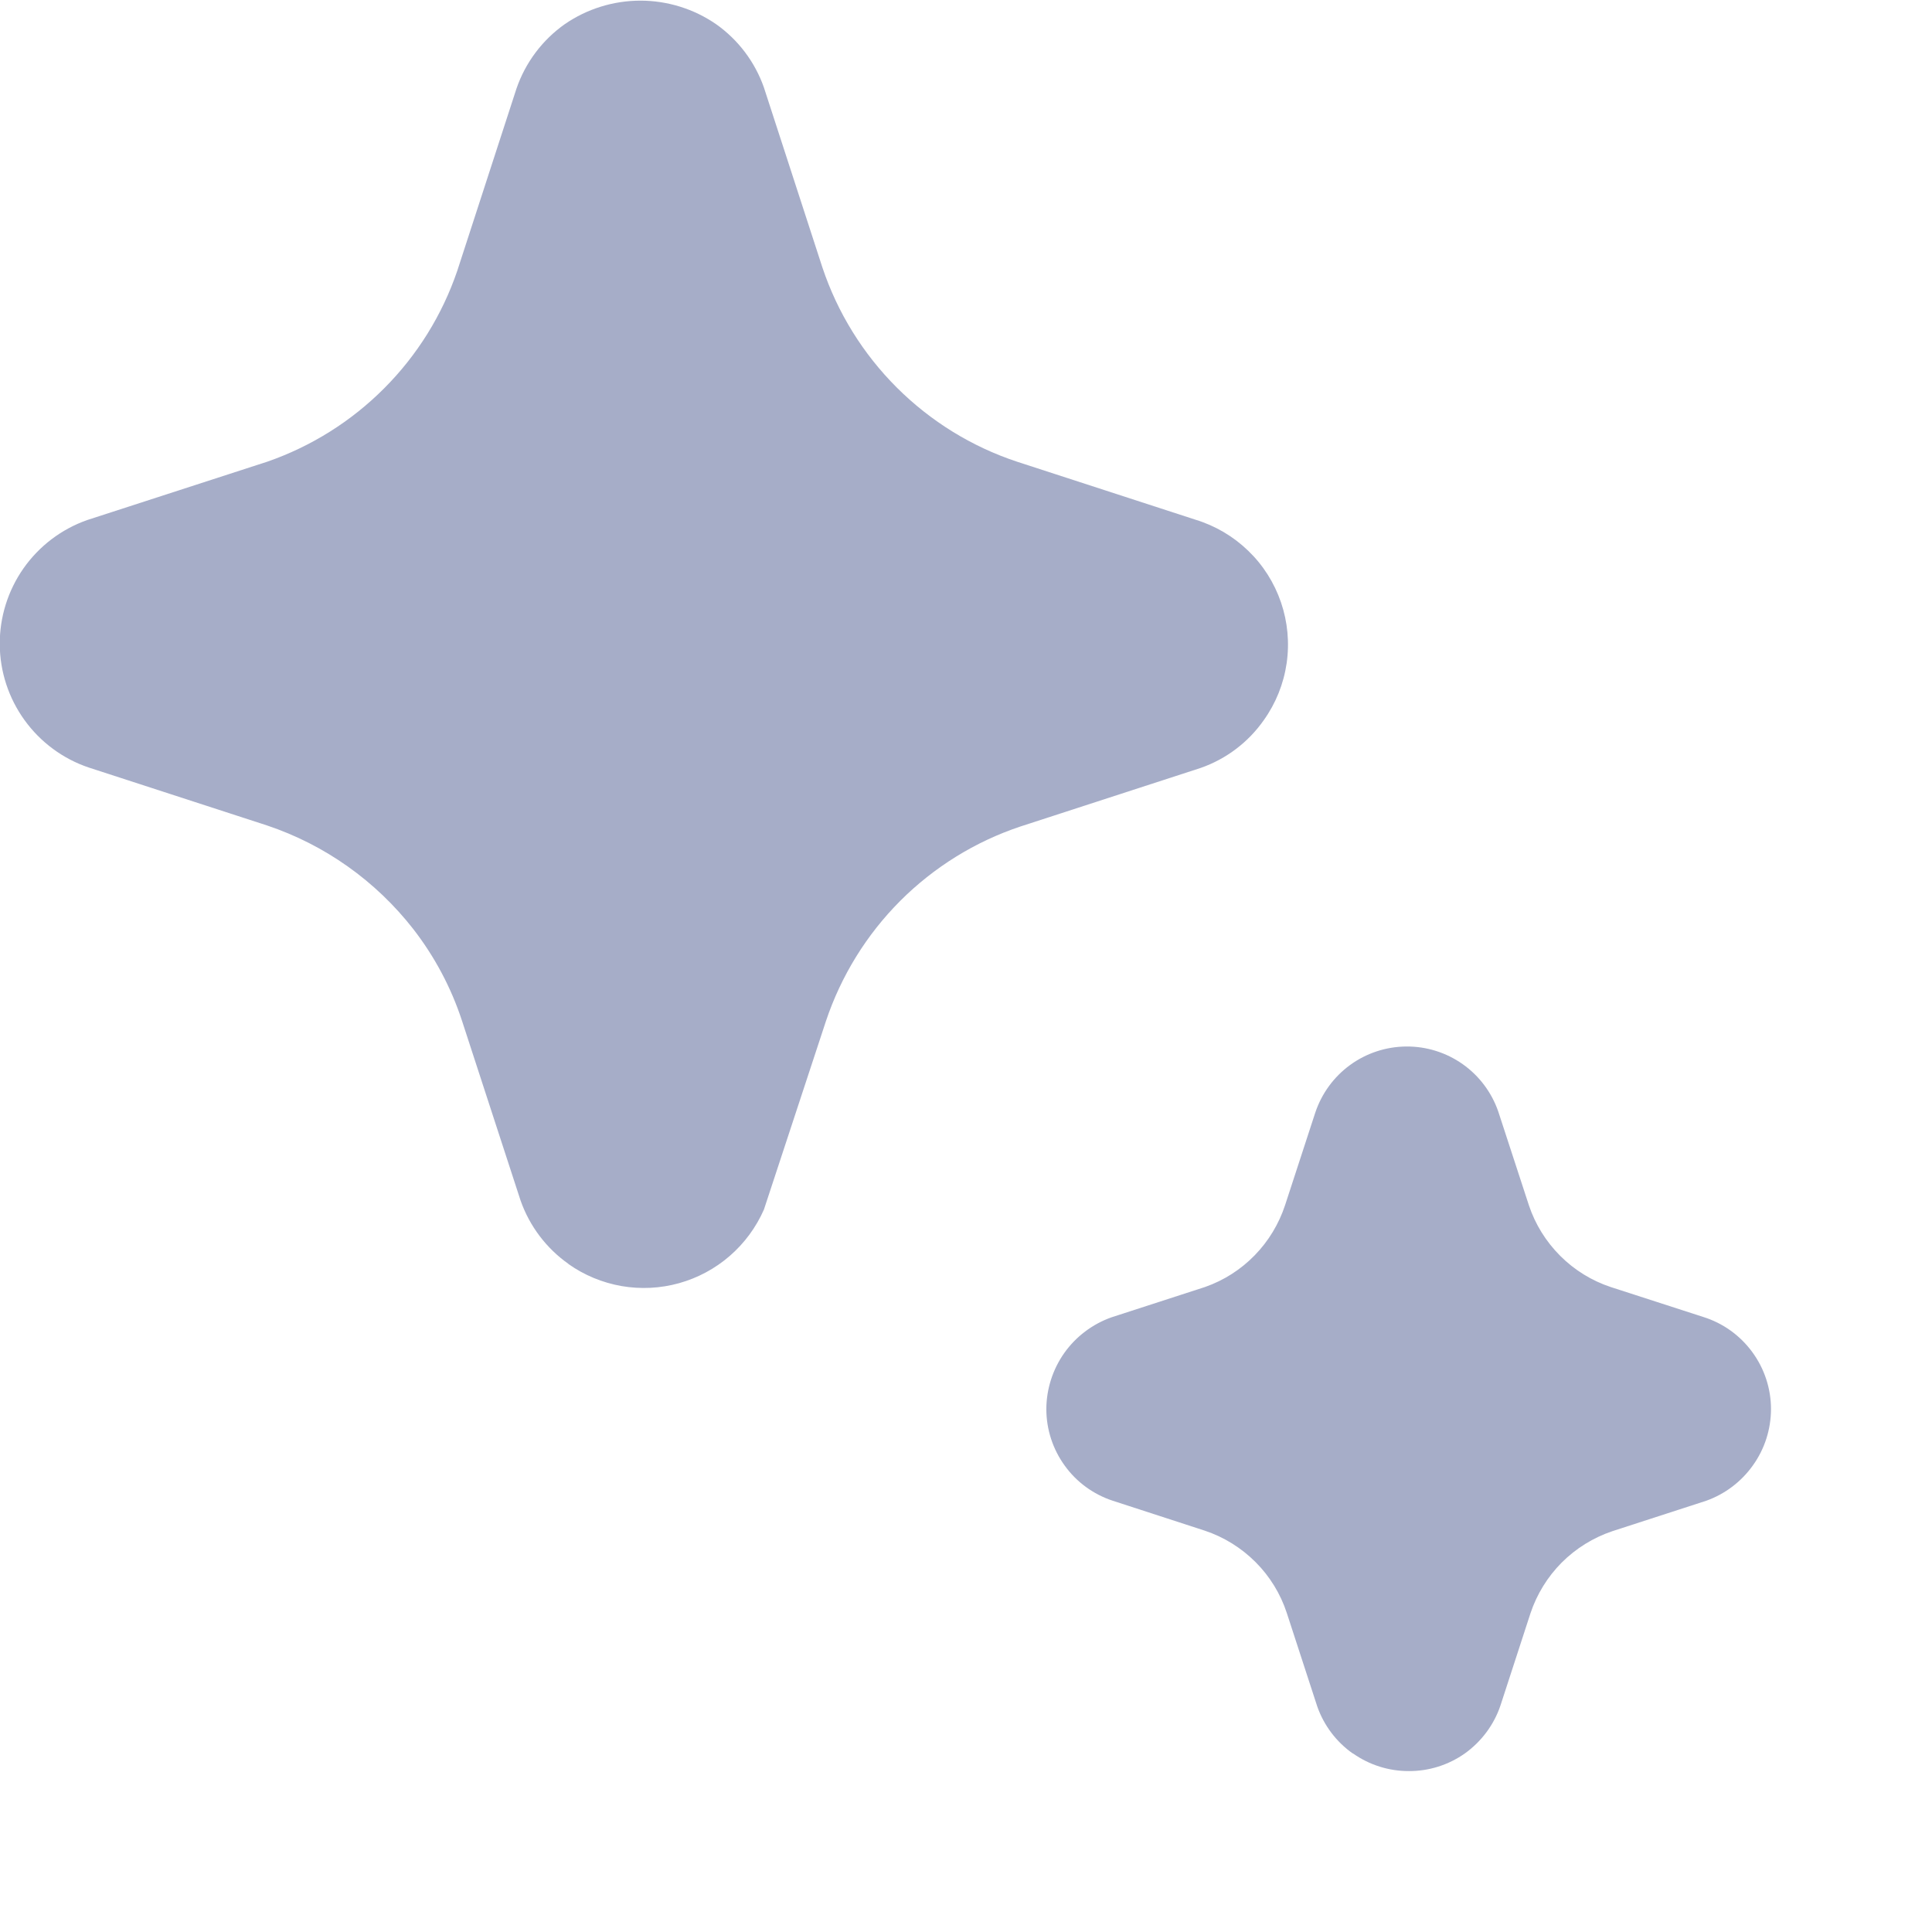
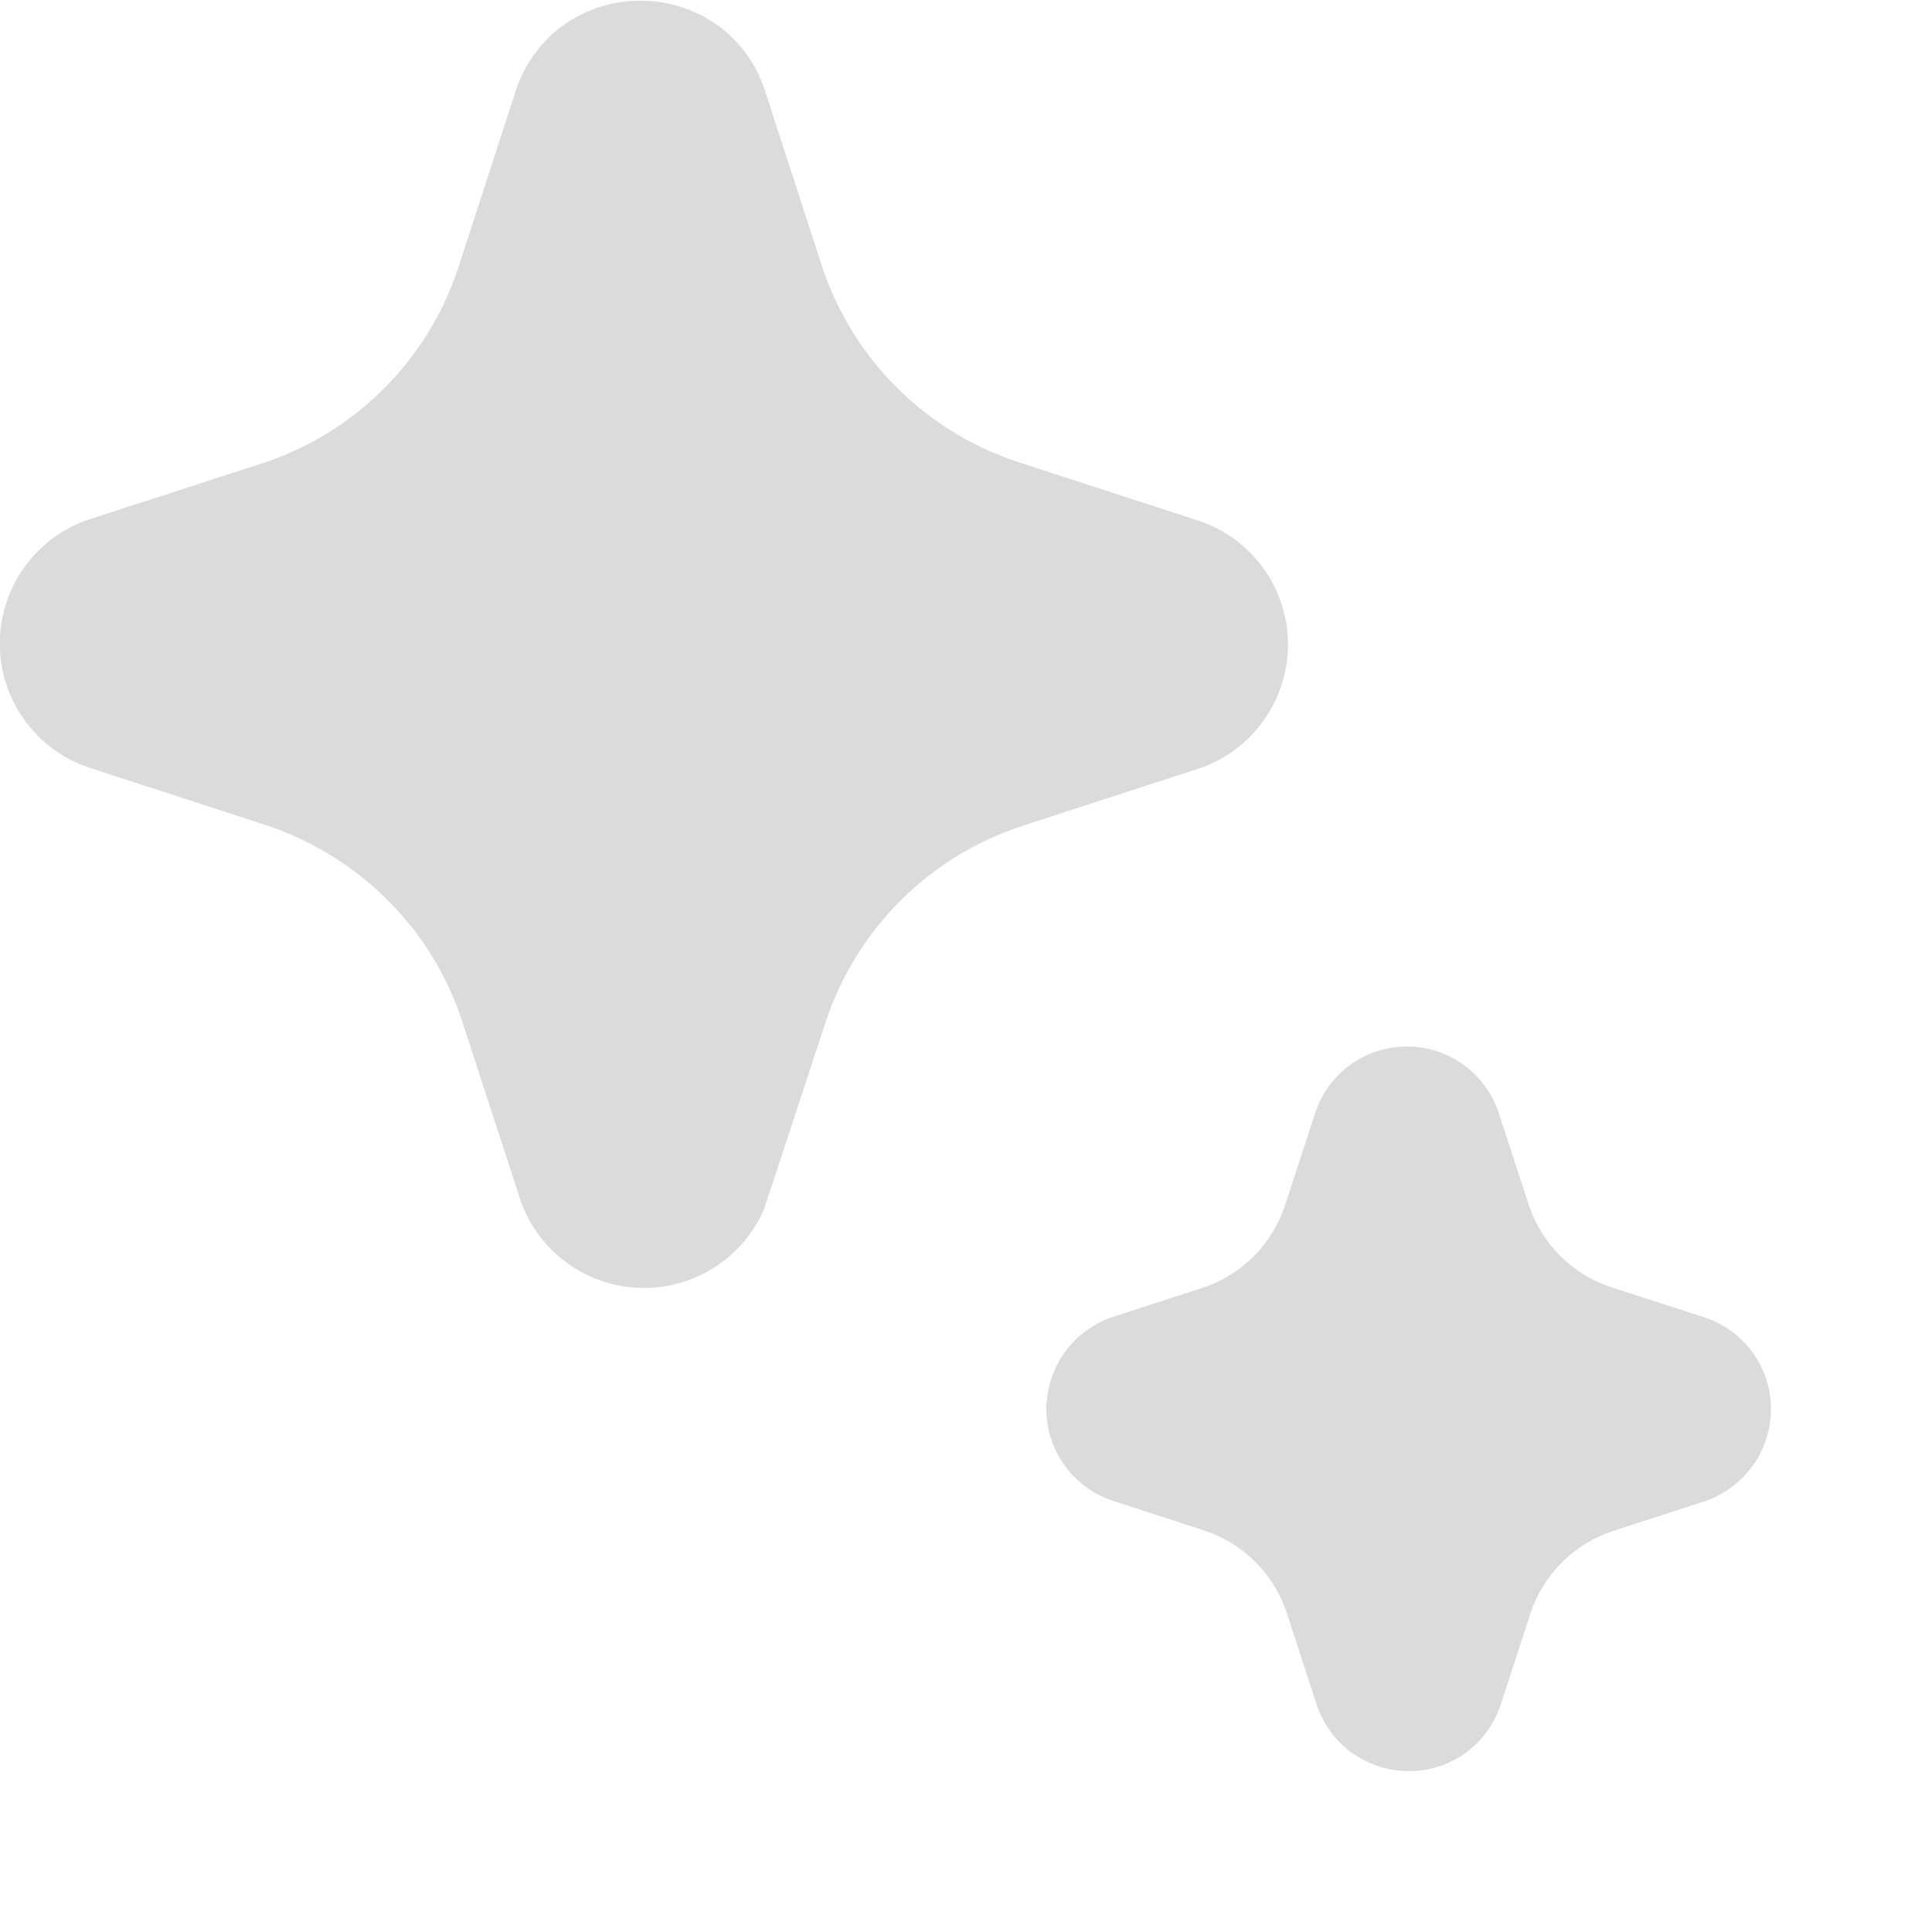
- <svg xmlns="http://www.w3.org/2000/svg" viewBox="0 0 24 24" fill="#a6adc8">
+ <svg xmlns="http://www.w3.org/2000/svg" viewBox="0 0 24 24" fill="#dbdbdb">
  <path d="M7.06 15.701C7.257 15.841 7.483 15.934 7.721 15.976C7.959 16.017 8.203 16.005 8.436 15.94C8.668 15.875 8.883 15.76 9.066 15.601C9.248 15.443 9.393 15.246 9.49 15.025L10.26 12.685C10.448 12.123 10.764 11.611 11.183 11.191C11.602 10.772 12.113 10.455 12.676 10.267L14.914 9.54C15.232 9.429 15.507 9.221 15.7 8.945C15.849 8.736 15.946 8.494 15.983 8.24C16.02 7.986 15.996 7.726 15.913 7.483C15.83 7.24 15.691 7.02 15.506 6.842C15.321 6.663 15.097 6.531 14.851 6.456L12.636 5.736C12.073 5.55 11.561 5.234 11.141 4.815C10.721 4.396 10.404 3.885 10.216 3.322L9.489 1.085C9.377 0.768 9.17 0.494 8.895 0.3C8.619 0.11 8.291 0.008 7.956 0.008C7.62 0.008 7.292 0.11 7.016 0.3C6.737 0.497 6.527 0.777 6.416 1.1L5.68 3.365C5.493 3.913 5.183 4.412 4.774 4.822C4.365 5.233 3.868 5.545 3.321 5.735L1.081 6.461C0.762 6.574 0.487 6.783 0.292 7.06C0.098 7.337 -0.005 7.667 -0.003 8.005C-0.001 8.343 0.107 8.672 0.305 8.946C0.503 9.22 0.781 9.426 1.101 9.534L3.317 10.254C4.036 10.495 4.667 10.943 5.133 11.54C5.399 11.883 5.604 12.268 5.739 12.68L6.467 14.914C6.579 15.232 6.787 15.507 7.062 15.701M16.806 21.781C17.01 21.925 17.253 22.002 17.502 22.001C17.75 22.002 17.991 21.926 18.194 21.784C18.402 21.636 18.559 21.426 18.64 21.184L19.012 20.041C19.091 19.804 19.224 19.588 19.4 19.411C19.577 19.234 19.792 19.101 20.029 19.021L21.195 18.643C21.43 18.559 21.633 18.405 21.777 18.201C21.922 17.998 21.999 17.755 22 17.505C22 17.249 21.918 17 21.766 16.794C21.614 16.587 21.401 16.435 21.156 16.359L20.012 15.989C19.775 15.911 19.559 15.778 19.382 15.601C19.205 15.424 19.071 15.209 18.992 14.971L18.612 13.808C18.53 13.571 18.376 13.365 18.171 13.22C17.966 13.075 17.721 12.998 17.469 13C17.218 13.002 16.974 13.082 16.771 13.23C16.568 13.378 16.417 13.586 16.338 13.824L15.964 14.97C15.887 15.204 15.758 15.418 15.586 15.594C15.414 15.771 15.204 15.905 14.971 15.987L13.805 16.365C13.57 16.449 13.366 16.603 13.221 16.807C13.077 17.011 12.999 17.255 12.998 17.504C12.998 17.756 13.078 18.002 13.226 18.206C13.373 18.411 13.582 18.563 13.821 18.642L14.965 19.014C15.203 19.093 15.419 19.227 15.597 19.405C15.774 19.582 15.907 19.799 15.985 20.037L16.364 21.2C16.447 21.435 16.601 21.639 16.804 21.782" />
</svg>
